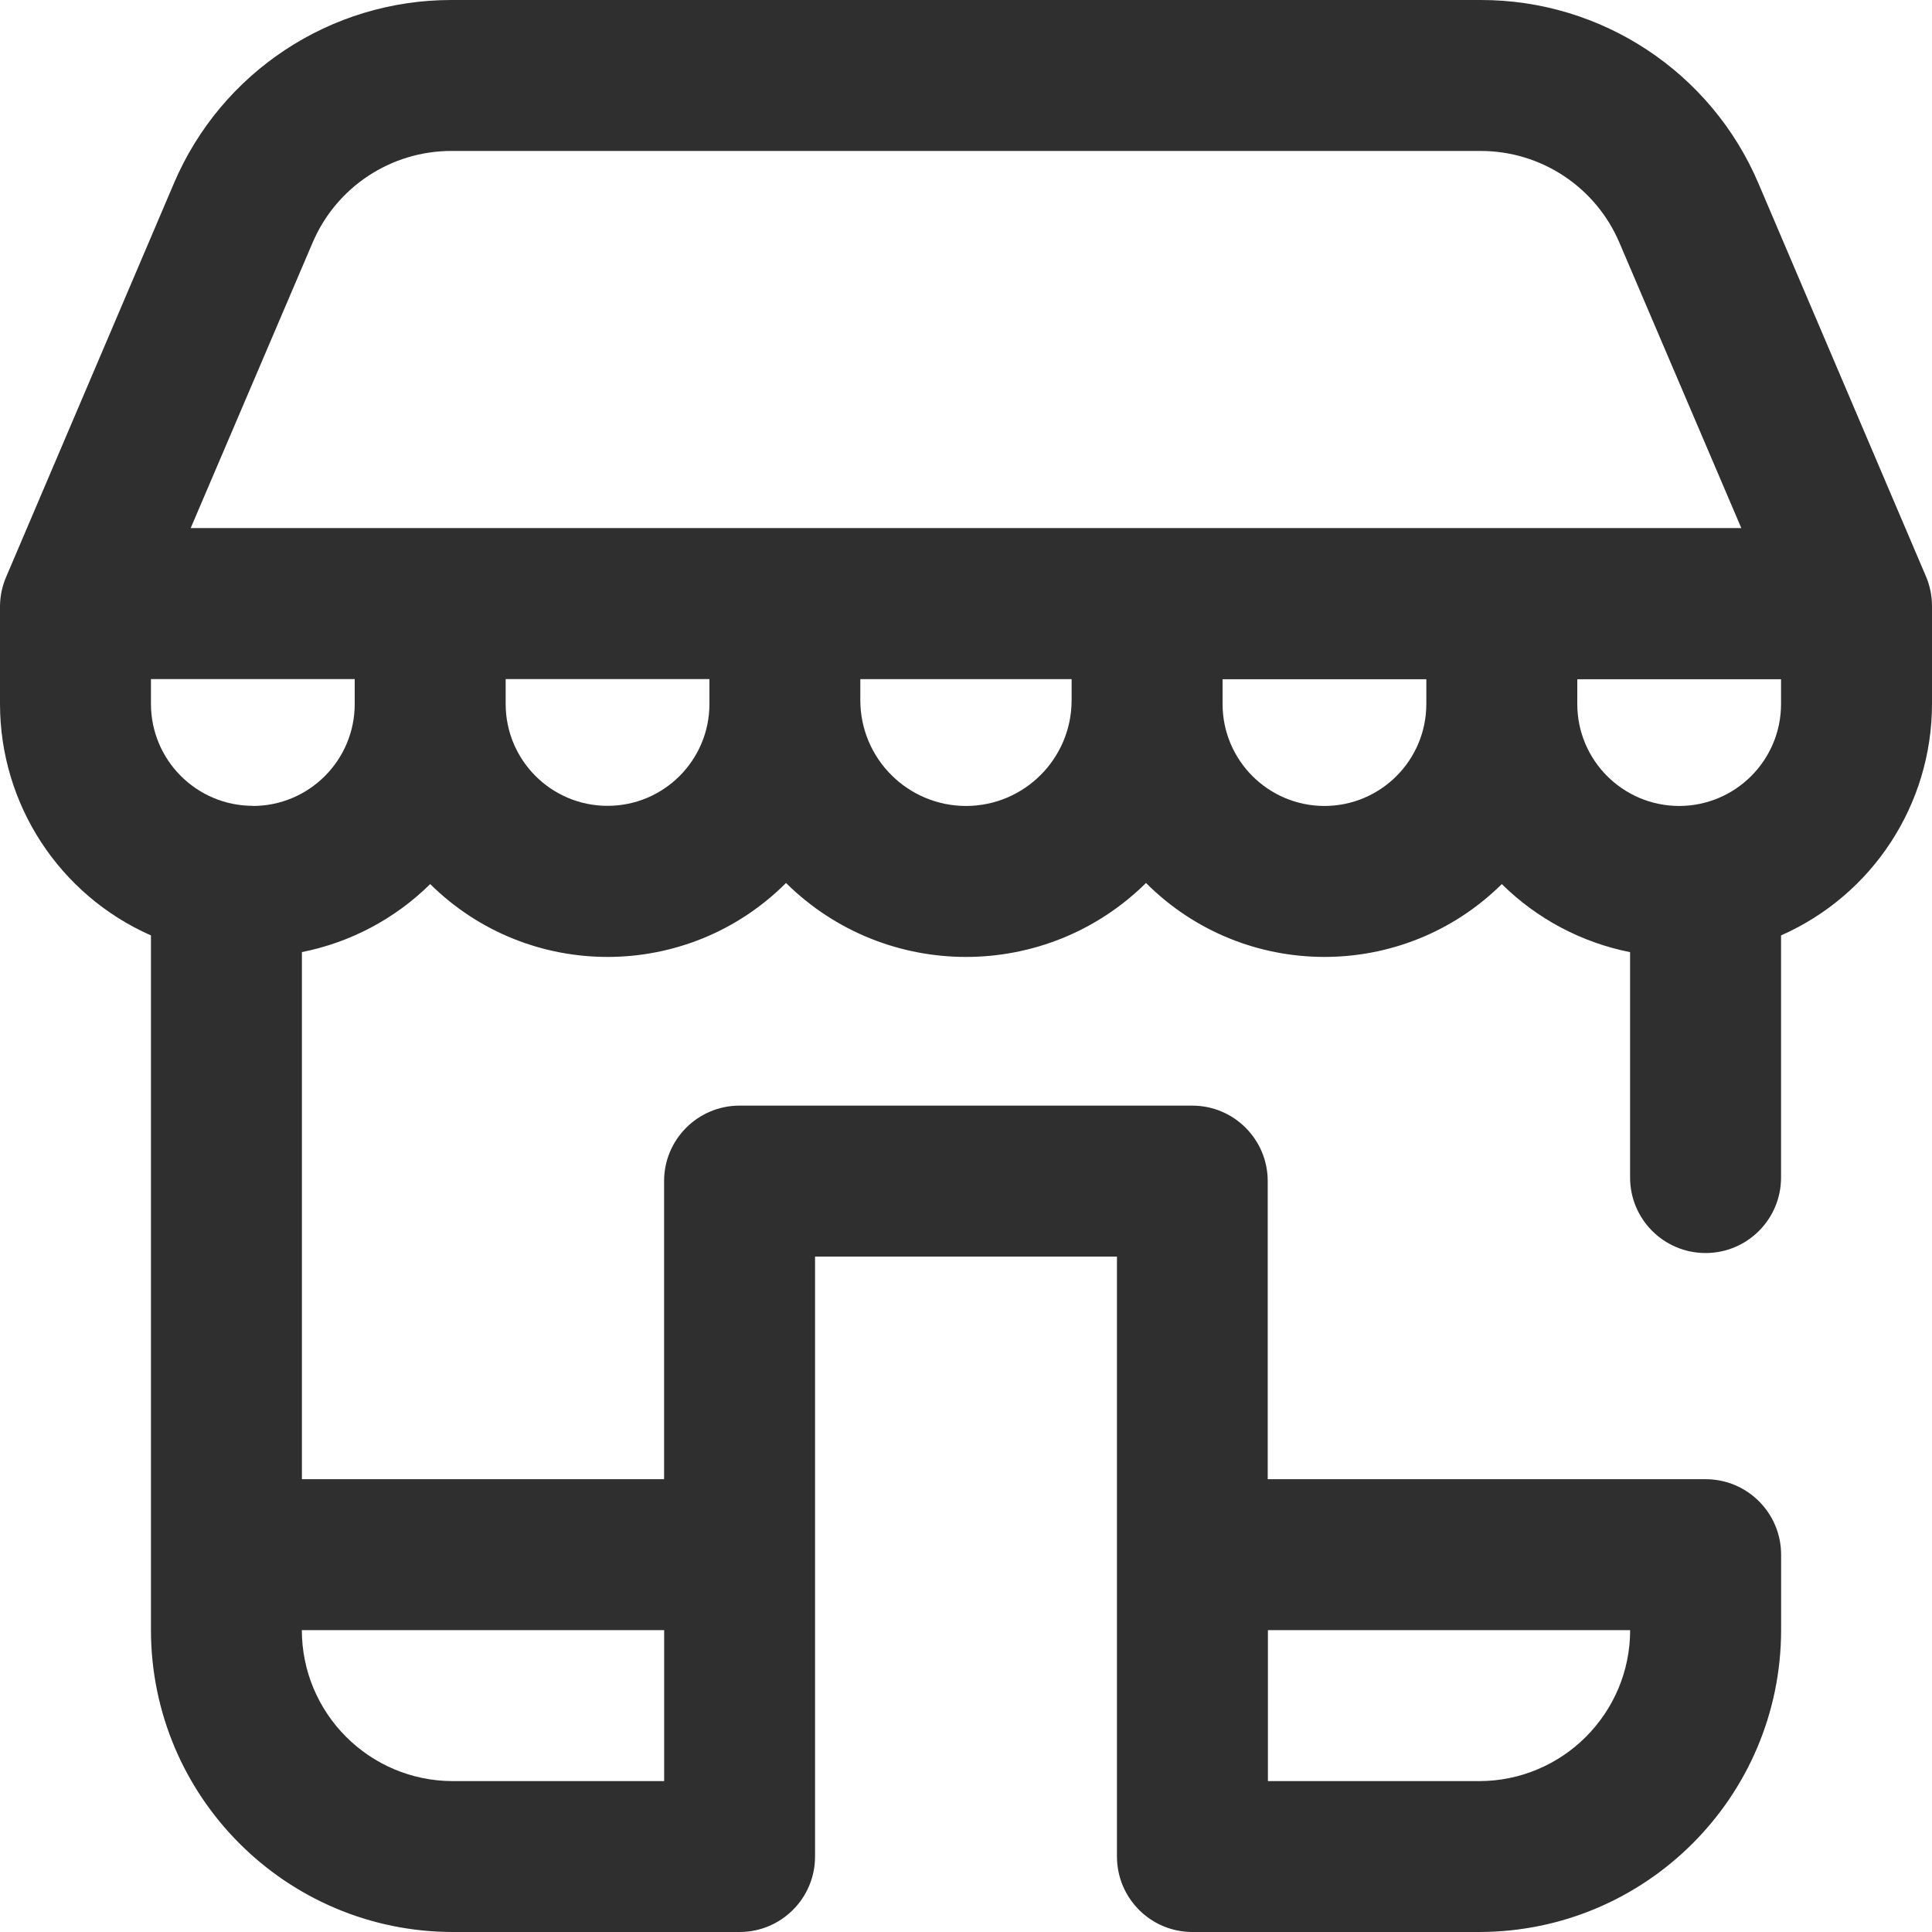
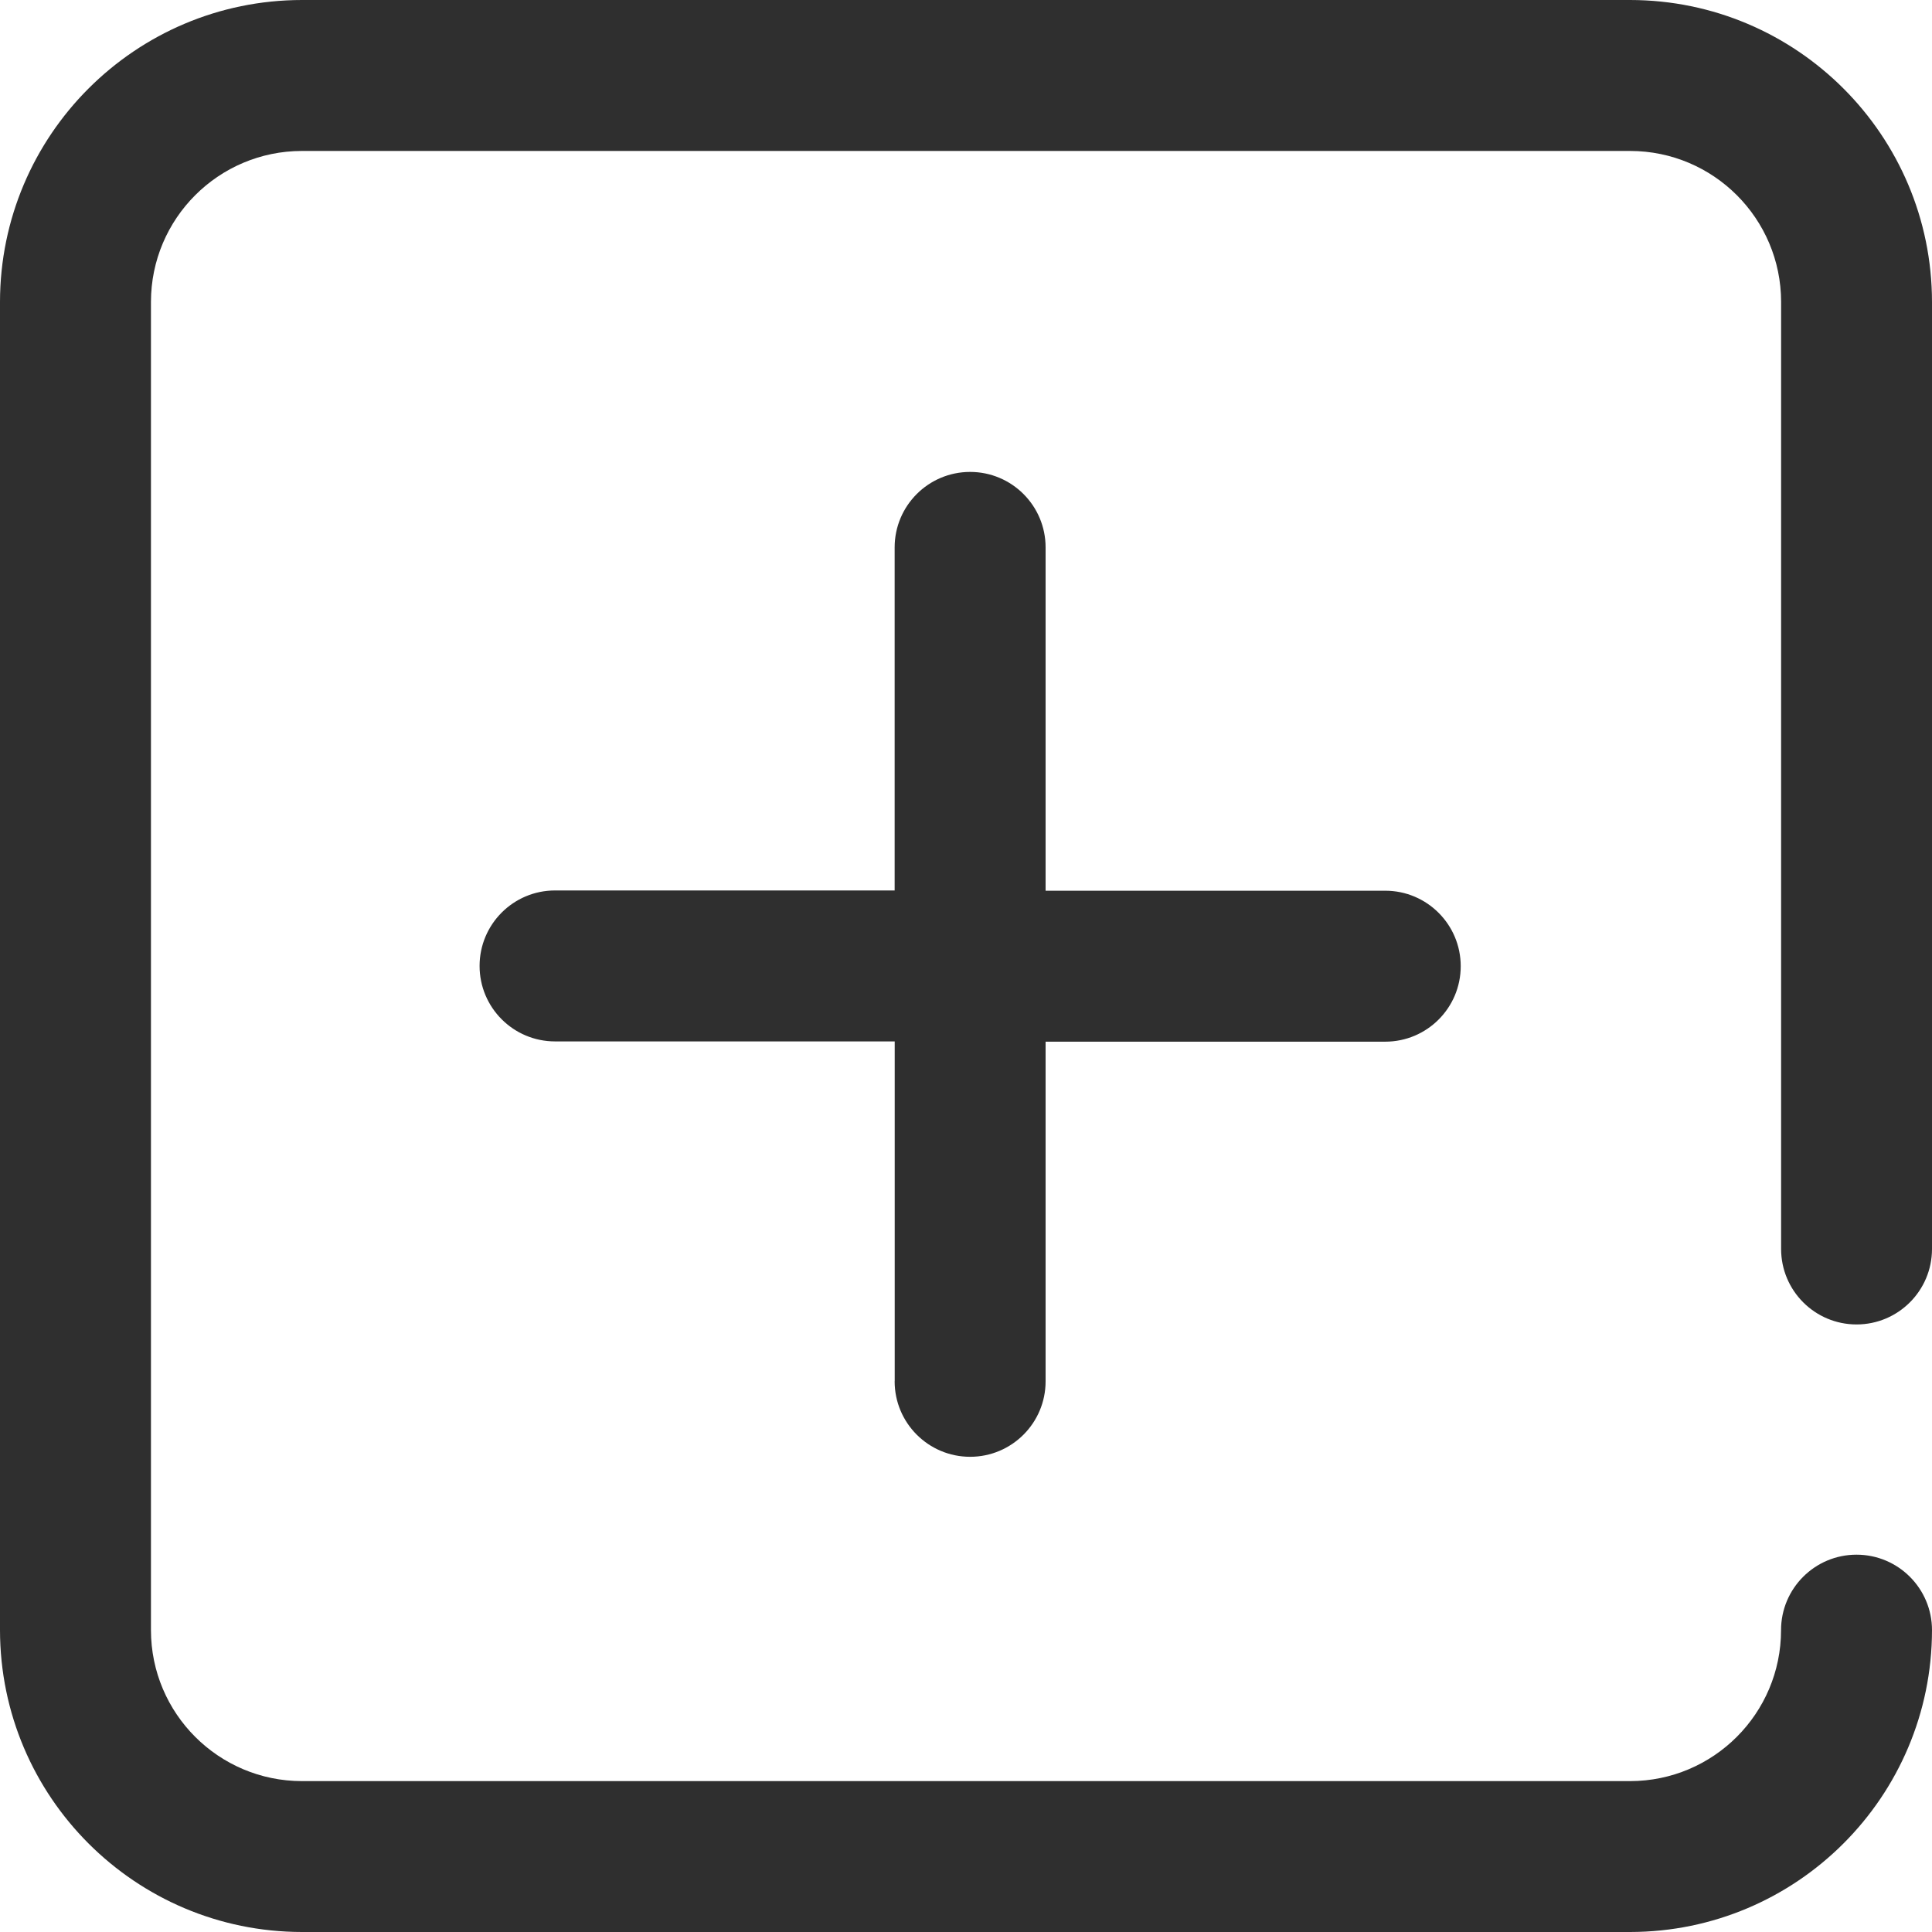
- <svg xmlns="http://www.w3.org/2000/svg" id="prefix__branches_ic_30px_inactive" width="30" height="30" viewBox="0 0 30 30">
-   <path id="prefix__boundaries" d="M0 0H30V30H0z" style="fill:none" />
-   <path id="prefix__store" d="M29.906 8.95l-2.6-6.1A4.681 4.681 0 0 0 22.99 0H7.01A4.681 4.681 0 0 0 2.7 2.848l-2.6 6.1a1.173 1.173 0 0 0-.1.462v1.523a3.93 3.93 0 0 0 2.344 3.592v10.788A4.693 4.693 0 0 0 7.031 30h4.453a1.172 1.172 0 0 0 1.172-1.172v-9.316h4.688v9.316A1.172 1.172 0 0 0 18.516 30h4.453a4.693 4.693 0 0 0 4.688-4.687v-1.172a1.172 1.172 0 0 0-1.172-1.172h-6.8V18.34a1.172 1.172 0 0 0-1.172-1.172h-7.029a1.172 1.172 0 0 0-1.172 1.172v4.629H4.688v-8.185a3.919 3.919 0 0 0 1.992-1.056 3.918 3.918 0 0 0 5.525-.017 3.976 3.976 0 0 0 5.59 0 3.918 3.918 0 0 0 5.525.017 3.919 3.919 0 0 0 1.992 1.057v3.5a1.172 1.172 0 0 0 2.344 0v-3.76A3.931 3.931 0 0 0 30 10.933V9.41a1.173 1.173 0 0 0-.094-.46zM19.688 25.313h5.625a2.347 2.347 0 0 1-2.344 2.344h-3.281zM4.854 3.768A2.341 2.341 0 0 1 7.01 2.344h15.98a2.341 2.341 0 0 1 2.156 1.424L27.039 8.2H2.961zm5.459 21.545v2.344H7.031a2.347 2.347 0 0 1-2.344-2.344zm-6.387-12.8a1.584 1.584 0 0 1-1.582-1.582v-.386h3.164v.386a1.584 1.584 0 0 1-1.582 1.584zm7.09-1.582a1.582 1.582 0 0 1-3.164 0v-.386h3.164zM15 12.515a1.643 1.643 0 0 1-1.641-1.641v-.328h3.281v.328A1.642 1.642 0 0 1 15 12.515zm5.566 0a1.584 1.584 0 0 1-1.582-1.582v-.386h3.164v.386a1.584 1.584 0 0 1-1.582 1.582zm5.508 0a1.584 1.584 0 0 1-1.582-1.582v-.386h3.164v.386a1.584 1.584 0 0 1-1.582 1.582zm0 0" style="fill:#2f2f2f" />
+ <svg xmlns="http://www.w3.org/2000/svg" width="30" height="30" viewBox="0 0 30 30">
+   <path fill="#2f2f2f" d="M13.893 21.445v-5.274H8.619a1.172 1.172 0 1 1 0-2.344h5.273V8.5a1.172 1.172 0 0 1 2.344 0v5.331h5.274a1.172 1.172 0 1 1 0 2.344h-5.274v5.274a1.172 1.172 0 0 1-2.344 0zm14.935-.879A1.172 1.172 0 0 0 30 19.395V4.688A4.693 4.693 0 0 0 25.313 0H4.688A4.693 4.693 0 0 0 0 4.688v20.625A4.693 4.693 0 0 0 4.688 30h20.625A4.693 4.693 0 0 0 30 25.313a1.172 1.172 0 0 0-2.344 0 2.346 2.346 0 0 1-2.344 2.344H4.688a2.346 2.346 0 0 1-2.344-2.344V4.688a2.346 2.346 0 0 1 2.344-2.344h20.625a2.346 2.346 0 0 1 2.344 2.344v14.707a1.172 1.172 0 0 0 1.171 1.171z" />
</svg>
